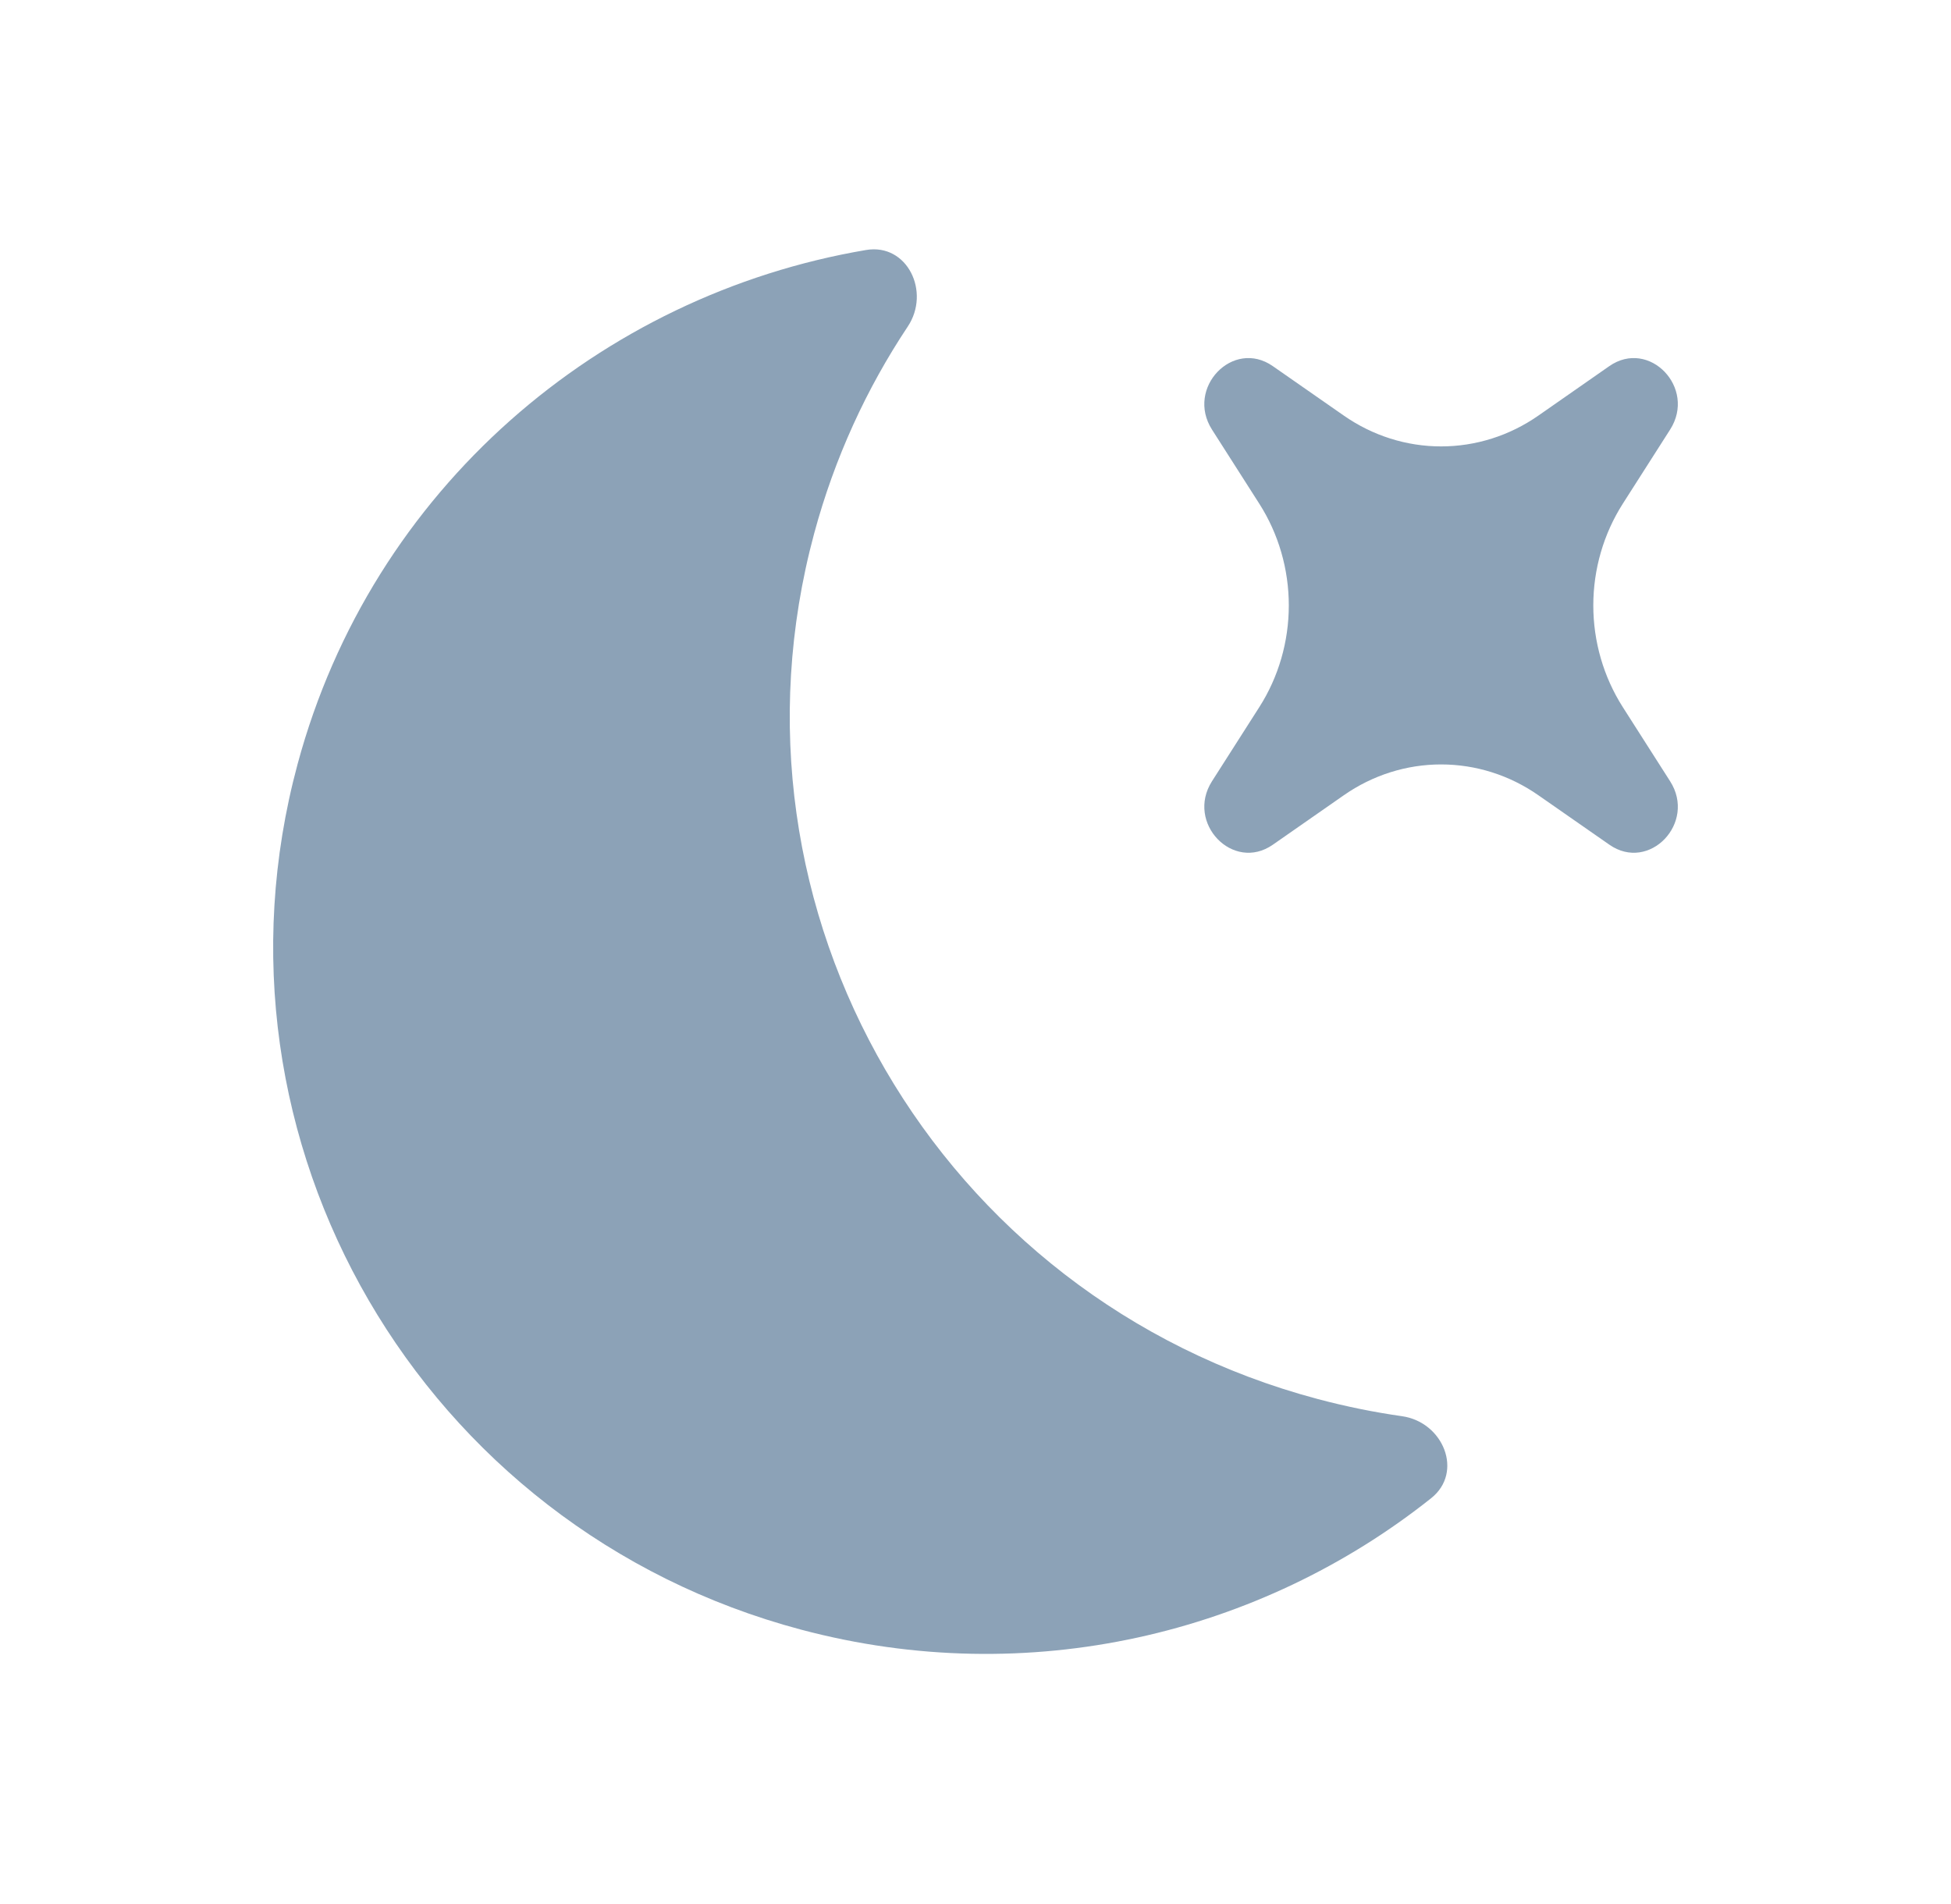
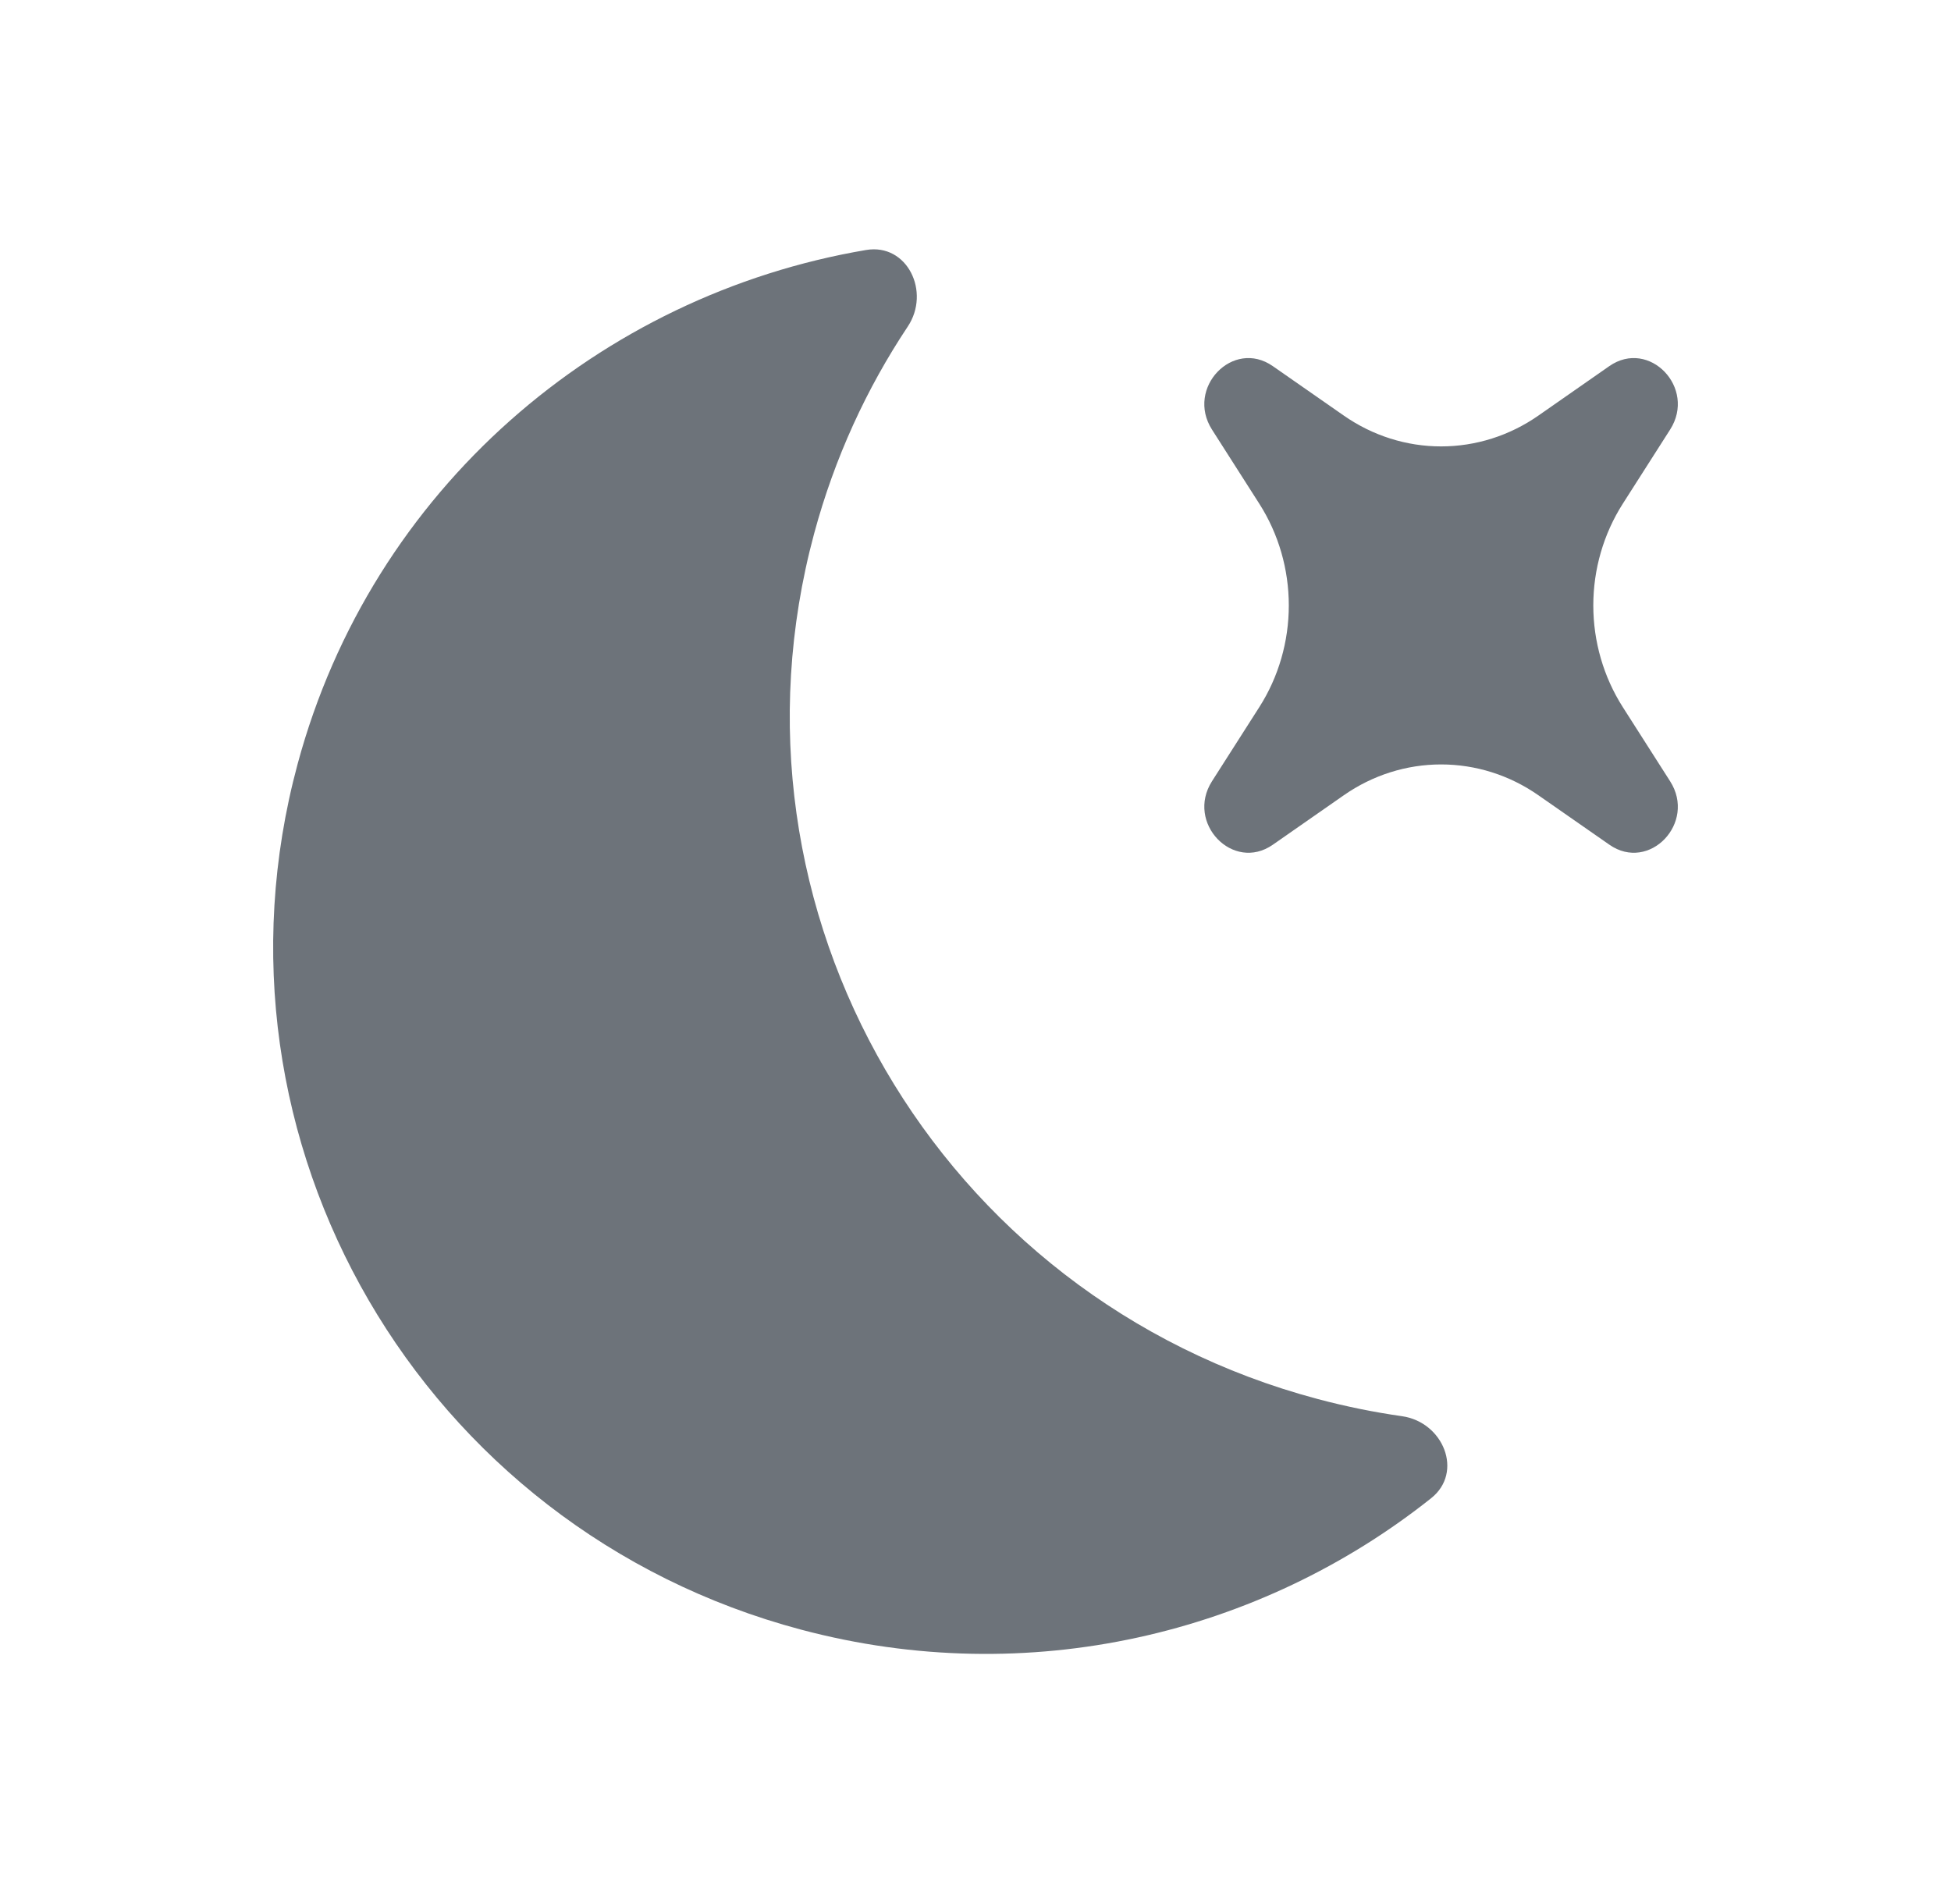
<svg xmlns="http://www.w3.org/2000/svg" width="41" height="40" viewBox="0 0 41 40" fill="none">
-   <path fill-rule="evenodd" clip-rule="evenodd" d="M29.463 29.764C30.331 29.887 30.762 30.941 30.076 31.487C26.485 34.343 21.62 35.523 16.835 34.25C8.852 32.127 4.115 23.982 6.254 16.058C7.816 10.269 12.616 6.199 18.201 5.254C19.066 5.108 19.562 6.134 19.076 6.864C18.211 8.164 17.539 9.622 17.11 11.21C14.971 19.135 19.709 27.28 27.692 29.403C28.282 29.56 28.873 29.68 29.463 29.764ZM25.47 9.029C24.912 8.154 25.911 7.111 26.748 7.695L28.241 8.735C28.846 9.157 29.557 9.382 30.284 9.382C31.012 9.382 31.723 9.157 32.328 8.735L33.819 7.695C34.658 7.111 35.657 8.154 35.097 9.029L34.102 10.588C33.699 11.221 33.483 11.964 33.483 12.724C33.483 13.484 33.699 14.227 34.102 14.86L35.097 16.419C35.657 17.294 34.658 18.337 33.821 17.753L32.328 16.713C31.723 16.291 31.012 16.066 30.284 16.066C29.557 16.066 28.846 16.291 28.241 16.713L26.749 17.753C25.912 18.337 24.912 17.294 25.47 16.419L26.465 14.86C26.869 14.227 27.084 13.484 27.084 12.724C27.084 11.964 26.869 11.221 26.465 10.588L25.47 9.029Z" fill="#8CA2B7" />
+   <path fill-rule="evenodd" clip-rule="evenodd" d="M29.463 29.764C30.331 29.887 30.762 30.941 30.076 31.487C26.485 34.343 21.62 35.523 16.835 34.25C8.852 32.127 4.115 23.982 6.254 16.058C7.816 10.269 12.616 6.199 18.201 5.254C19.066 5.108 19.562 6.134 19.076 6.864C18.211 8.164 17.539 9.622 17.11 11.21C14.971 19.135 19.709 27.28 27.692 29.403C28.282 29.56 28.873 29.68 29.463 29.764ZM25.47 9.029C24.912 8.154 25.911 7.111 26.748 7.695L28.241 8.735C28.846 9.157 29.557 9.382 30.284 9.382C31.012 9.382 31.723 9.157 32.328 8.735L33.819 7.695C34.658 7.111 35.657 8.154 35.097 9.029L34.102 10.588C33.699 11.221 33.483 11.964 33.483 12.724C33.483 13.484 33.699 14.227 34.102 14.86L35.097 16.419C35.657 17.294 34.658 18.337 33.821 17.753L32.328 16.713C31.723 16.291 31.012 16.066 30.284 16.066C29.557 16.066 28.846 16.291 28.241 16.713L26.749 17.753C25.912 18.337 24.912 17.294 25.47 16.419L26.465 14.86C26.869 14.227 27.084 13.484 27.084 12.724C27.084 11.964 26.869 11.221 26.465 10.588L25.47 9.029Z" fill="#6D737A" />
</svg>
